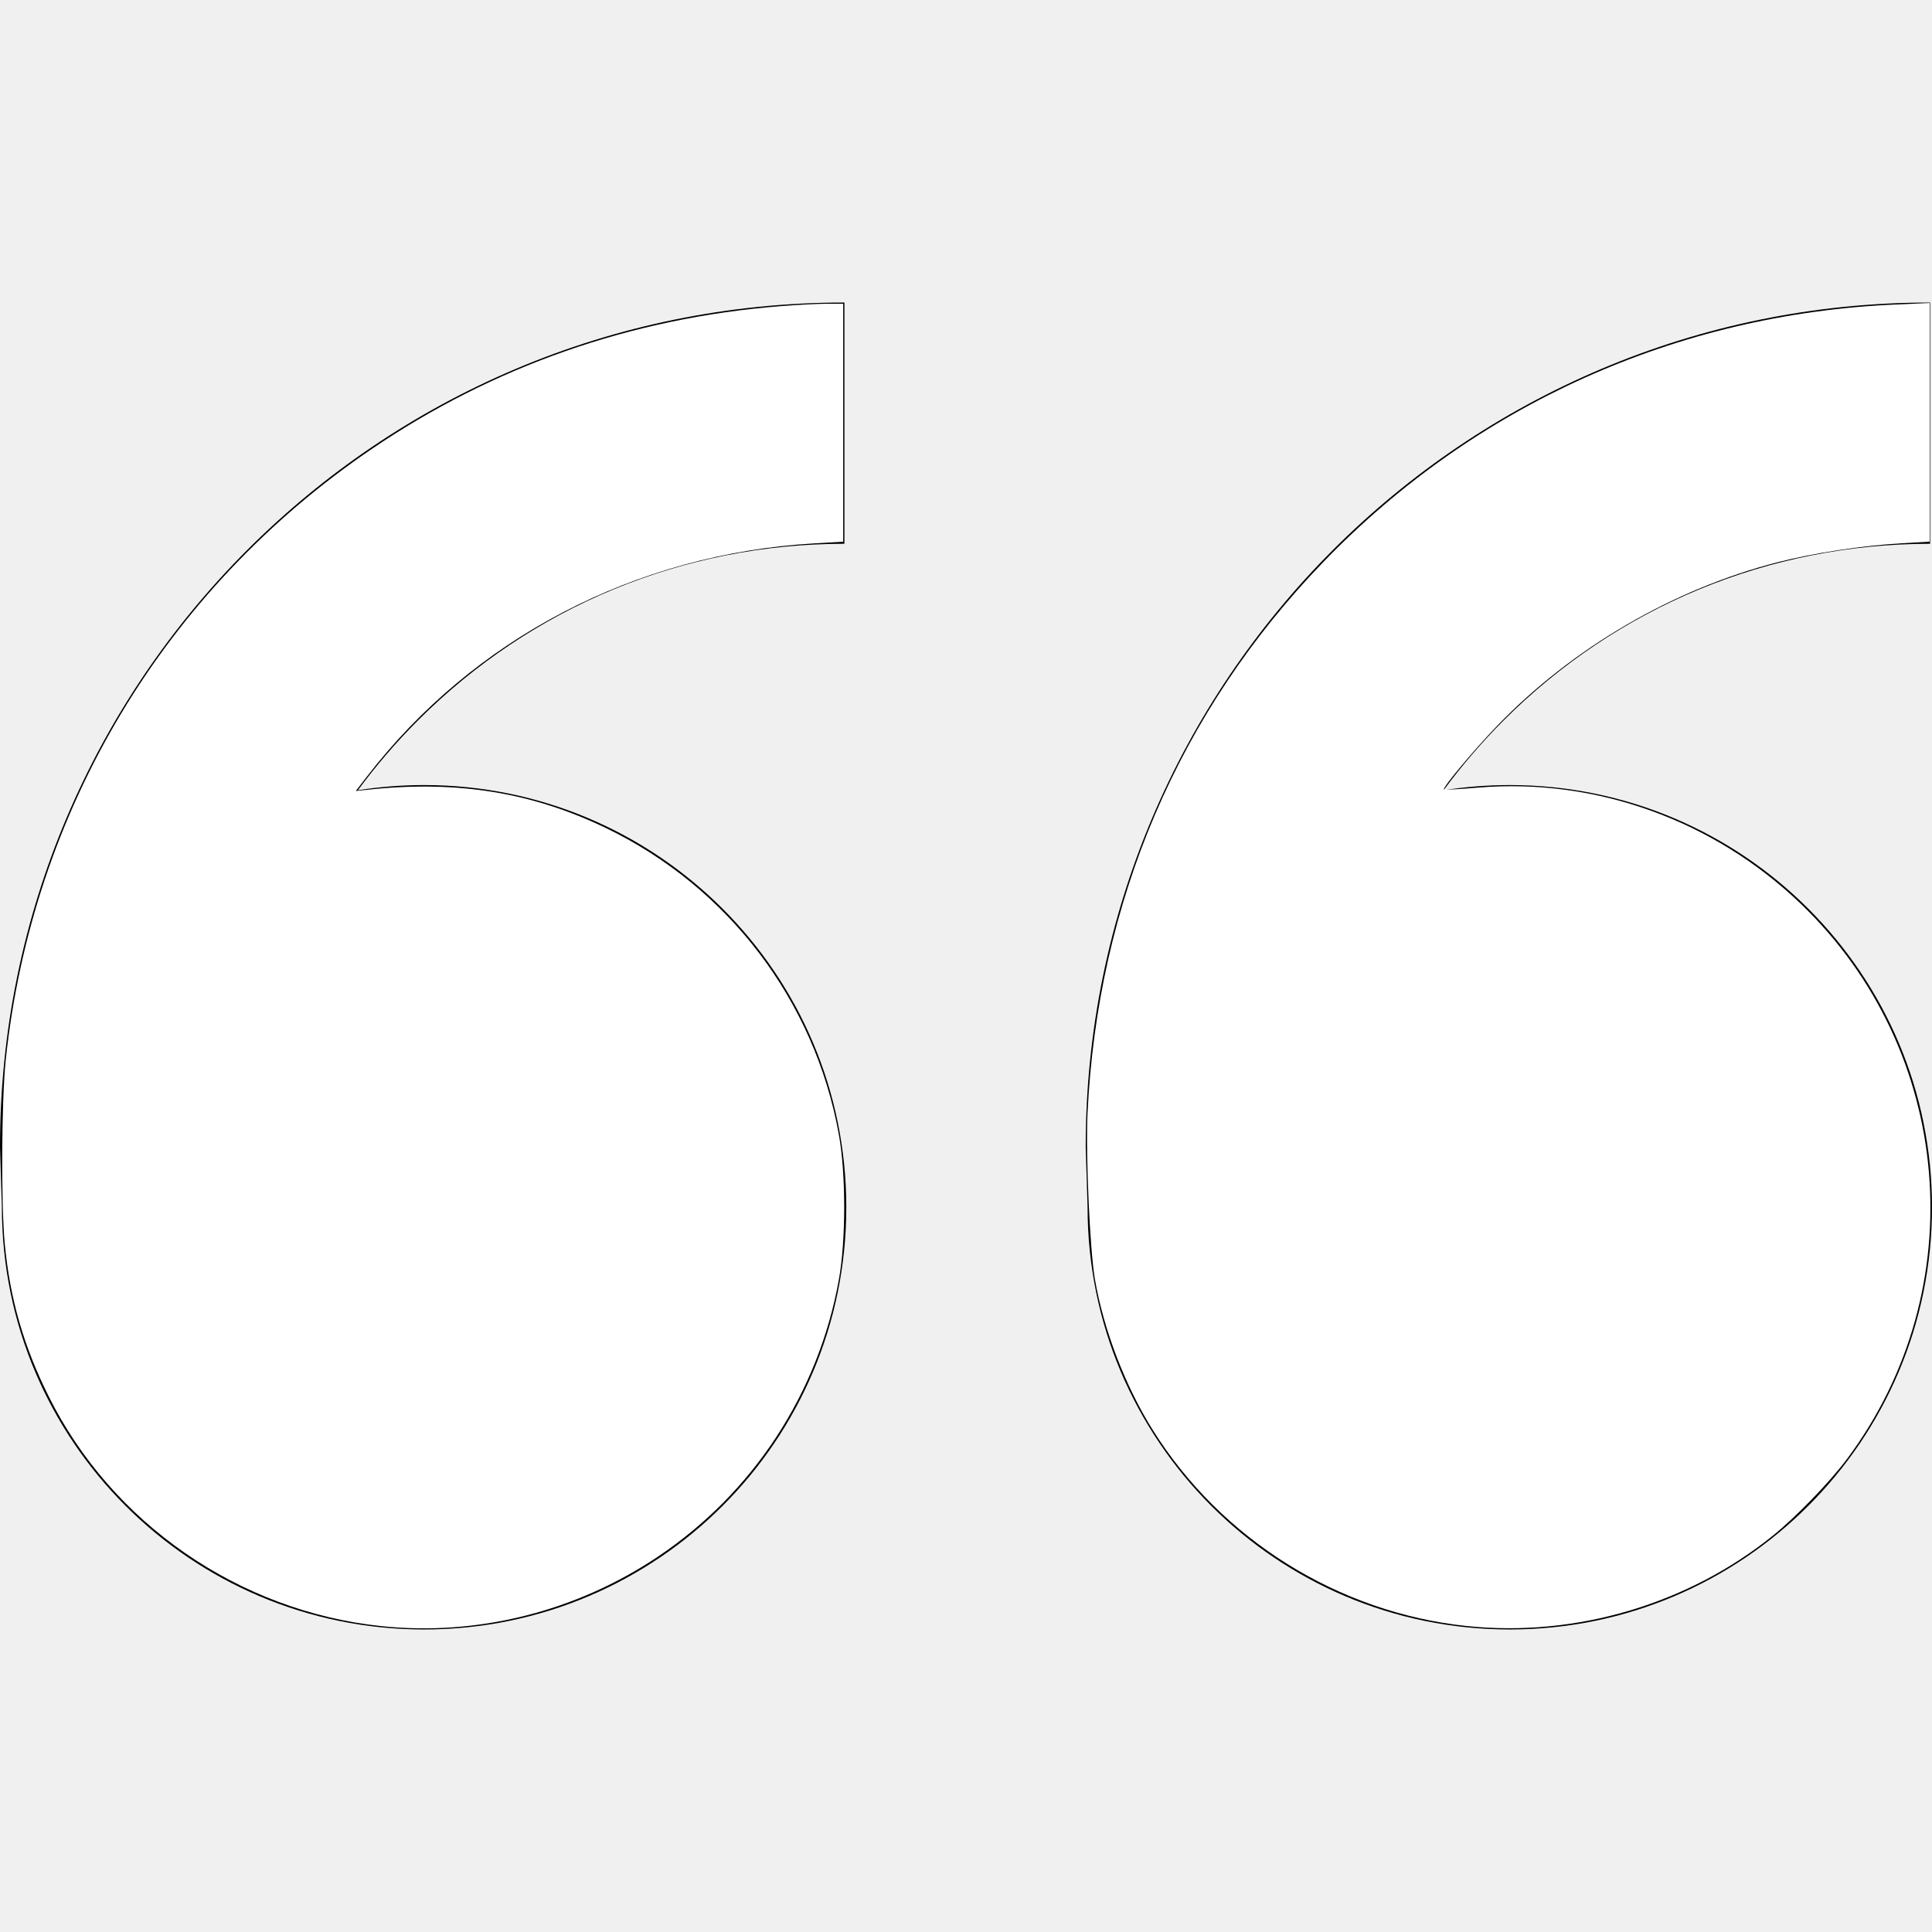
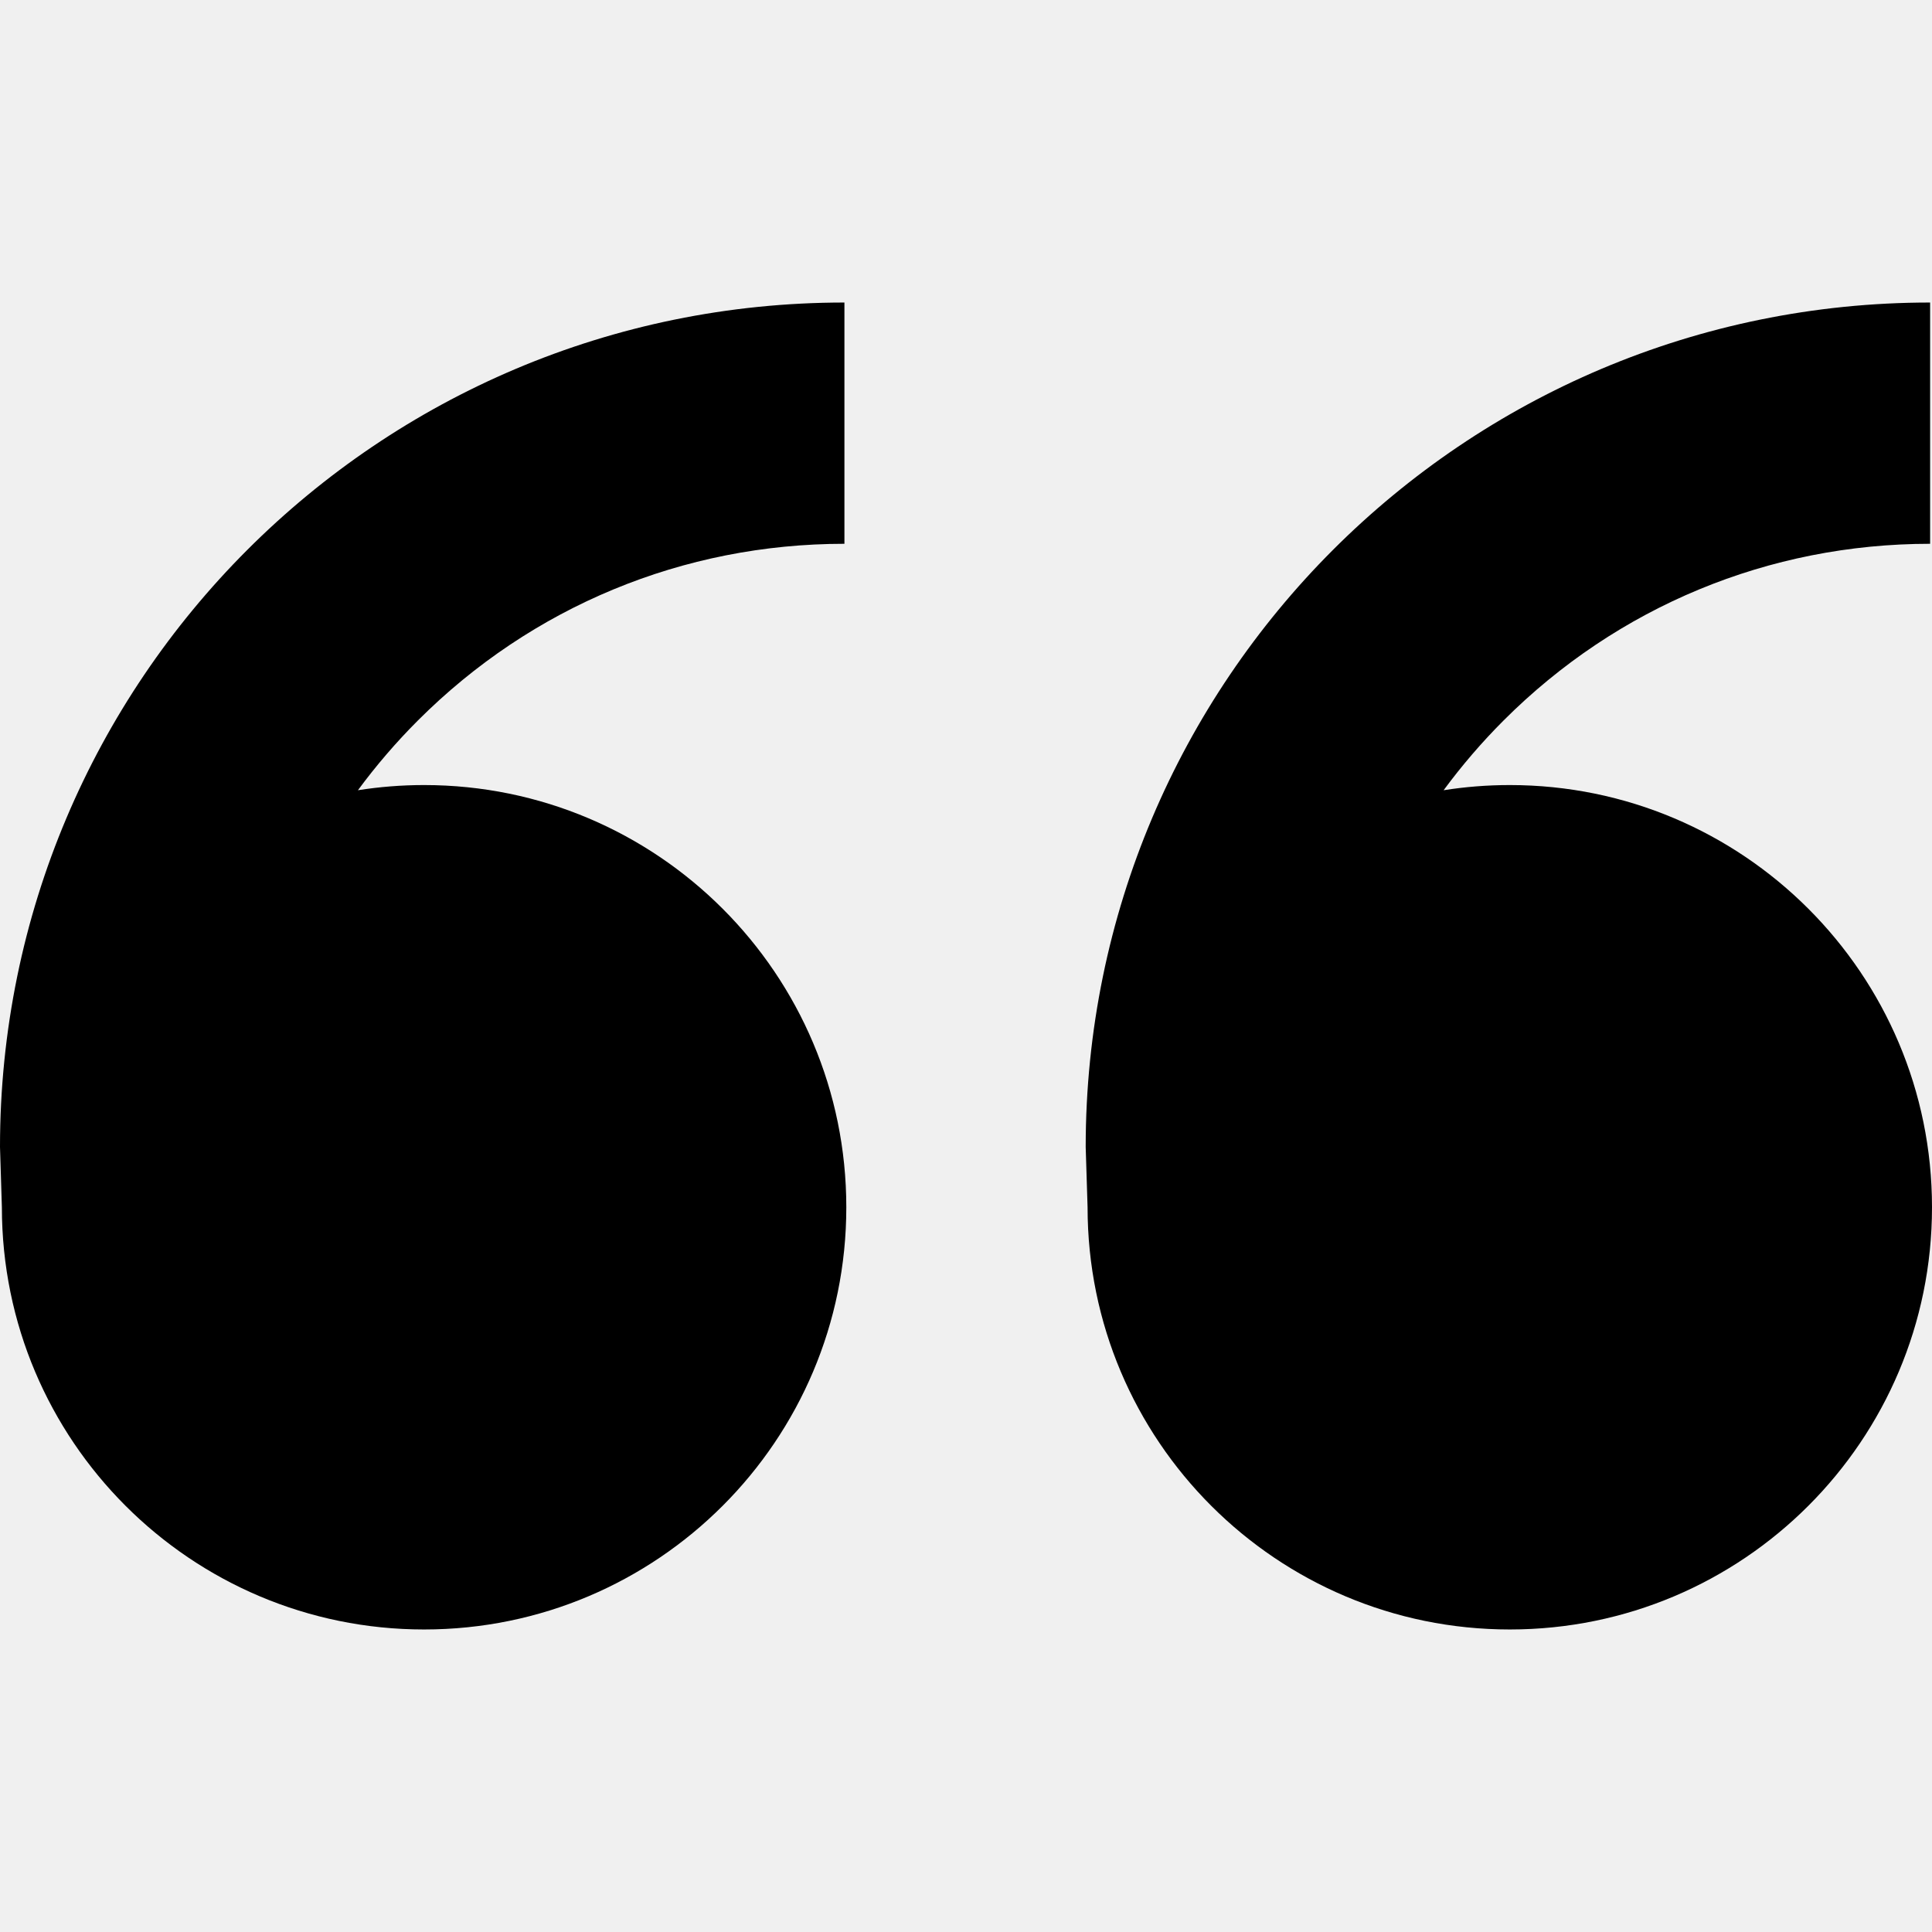
<svg xmlns="http://www.w3.org/2000/svg" version="1.1" id="Capa_1" x="0px" y="0px" width="512.5px" height="512.5px" viewBox="0 0 512.5 512.5" style="enable-background:new 0 0 512.5 512.5;" xml:space="preserve">
  <defs id="defs4582" />
  <g id="g4547">
    <path d="M112.5,208.25c61.856,0,112,50.145,112,112s-50.144,112-112,112s-112-50.145-112-112l-0.5-16   c0-123.712,100.288-224,224-224v64c-42.737,0-82.917,16.643-113.137,46.863c-5.817,5.818-11.126,12.008-15.915,18.51   C100.667,208.723,106.528,208.25,112.5,208.25z M400.5,208.25c61.855,0,112,50.145,112,112s-50.145,112-112,112   s-112-50.145-112-112l-0.5-16c0-123.712,100.287-224,224-224v64c-42.736,0-82.918,16.643-113.137,46.863   c-5.818,5.818-11.127,12.008-15.916,18.51C388.666,208.723,394.527,208.25,400.5,208.25z" id="path4545" />
  </g>
  <g id="g4549" />
  <g id="g4551" />
  <g id="g4553" />
  <g id="g4555" />
  <g id="g4557" />
  <g id="g4559" />
  <g id="g4561" />
  <g id="g4563" />
  <g id="g4565" />
  <g id="g4567" />
  <g id="g4569" />
  <g id="g4571" />
  <g id="g4573" />
  <g id="g4575" />
  <g id="g4577" />
-   <path style="fill:#ffffff;fill-opacity:1;stroke:#d81d28;stroke-width:0;stroke-miterlimit:4;stroke-dasharray:none;stroke-opacity:1" d="M 101.184,431.361 C 63.395,427.395 29.714,404.12 12.88,370.341 6.272,357.08 2.686,344.651 1.278,330.119 0.247,319.482 0.394,291.77 1.538,281.002 8.541,215.118 43.633,156.534 98.453,119.21 130.776,97.203 167.395,84.387 207.002,81.218 c 4.444,-0.356 10.012,-0.646 12.374,-0.646 h 4.295 v 31.559 31.559 l -7.675,0.452 c -47.517,2.798 -90.463,25.208 -118.747,61.965 l -2.859,3.716 3.711,-0.388 c 23.321,-2.441 43.078,0.783 62.637,10.221 32.478,15.672 55.345,45.766 61.785,81.31 1.887,10.416 1.887,28.09 0,38.506 -5.454,30.105 -22.726,56.528 -48.033,73.482 -21.693,14.533 -47.788,21.086 -73.304,18.407 z" id="path4586" />
-   <path style="fill:#ffffff;fill-opacity:1;stroke:#d81d28;stroke-width:0;stroke-miterlimit:4;stroke-dasharray:none;stroke-opacity:1" d="m 389.141,431.338 c -34.089,-3.563 -65.148,-22.95 -83.365,-52.036 -7.303,-11.66 -13.015,-26.548 -15.335,-39.974 -1.331,-7.702 -2.461,-33.01 -1.957,-43.857 2.605,-56.136 24.264,-106.764 62.677,-146.508 40.152,-41.543 93.612,-65.605 151.472,-68.176 l 9.241,-0.411 v 31.652 31.652 l -7.362,0.43 c -10.513,0.615 -23.42,2.586 -32.959,5.033 -27.699,7.107 -54.4,22.672 -74.354,43.341 -6.103,6.322 -14.623,16.5 -14.182,16.941 0.135,0.135 4.221,-0.088 9.081,-0.495 31.172,-2.612 62.48,8.651 85.546,30.776 40.679,39.018 45.976,102.094 12.364,147.237 -4.615,6.198 -13.565,15.455 -19.799,20.478 -22.525,18.148 -52.278,26.926 -81.068,23.916 z" id="path4588" />
+   <path style="fill:#000000;fill-opacity:0;stroke:#d81d28;stroke-width:0;stroke-miterlimit:4;stroke-dasharray:none;stroke-opacity:1" d="M 101.184,431.361 C 63.395,427.395 29.714,404.12 12.88,370.341 6.272,357.08 2.686,344.651 1.278,330.119 0.247,319.482 0.394,291.77 1.538,281.002 8.541,215.118 43.633,156.534 98.453,119.21 130.776,97.203 167.395,84.387 207.002,81.218 c 4.444,-0.356 10.012,-0.646 12.374,-0.646 h 4.295 v 31.559 31.559 l -7.675,0.452 c -47.517,2.798 -90.463,25.208 -118.747,61.965 l -2.859,3.716 3.711,-0.388 c 23.321,-2.441 43.078,0.783 62.637,10.221 32.478,15.672 55.345,45.766 61.785,81.31 1.887,10.416 1.887,28.09 0,38.506 -5.454,30.105 -22.726,56.528 -48.033,73.482 -21.693,14.533 -47.788,21.086 -73.304,18.407 z" id="path4586" />
+   <path style="fill:#000000;fill-opacity:0;stroke:#d81d28;stroke-width:0;stroke-miterlimit:4;stroke-dasharray:none;stroke-opacity:1" d="m 389.141,431.338 c -34.089,-3.563 -65.148,-22.95 -83.365,-52.036 -7.303,-11.66 -13.015,-26.548 -15.335,-39.974 -1.331,-7.702 -2.461,-33.01 -1.957,-43.857 2.605,-56.136 24.264,-106.764 62.677,-146.508 40.152,-41.543 93.612,-65.605 151.472,-68.176 l 9.241,-0.411 v 31.652 31.652 l -7.362,0.43 c -10.513,0.615 -23.42,2.586 -32.959,5.033 -27.699,7.107 -54.4,22.672 -74.354,43.341 -6.103,6.322 -14.623,16.5 -14.182,16.941 0.135,0.135 4.221,-0.088 9.081,-0.495 31.172,-2.612 62.48,8.651 85.546,30.776 40.679,39.018 45.976,102.094 12.364,147.237 -4.615,6.198 -13.565,15.455 -19.799,20.478 -22.525,18.148 -52.278,26.926 -81.068,23.916 z" id="path4588" />
</svg>
